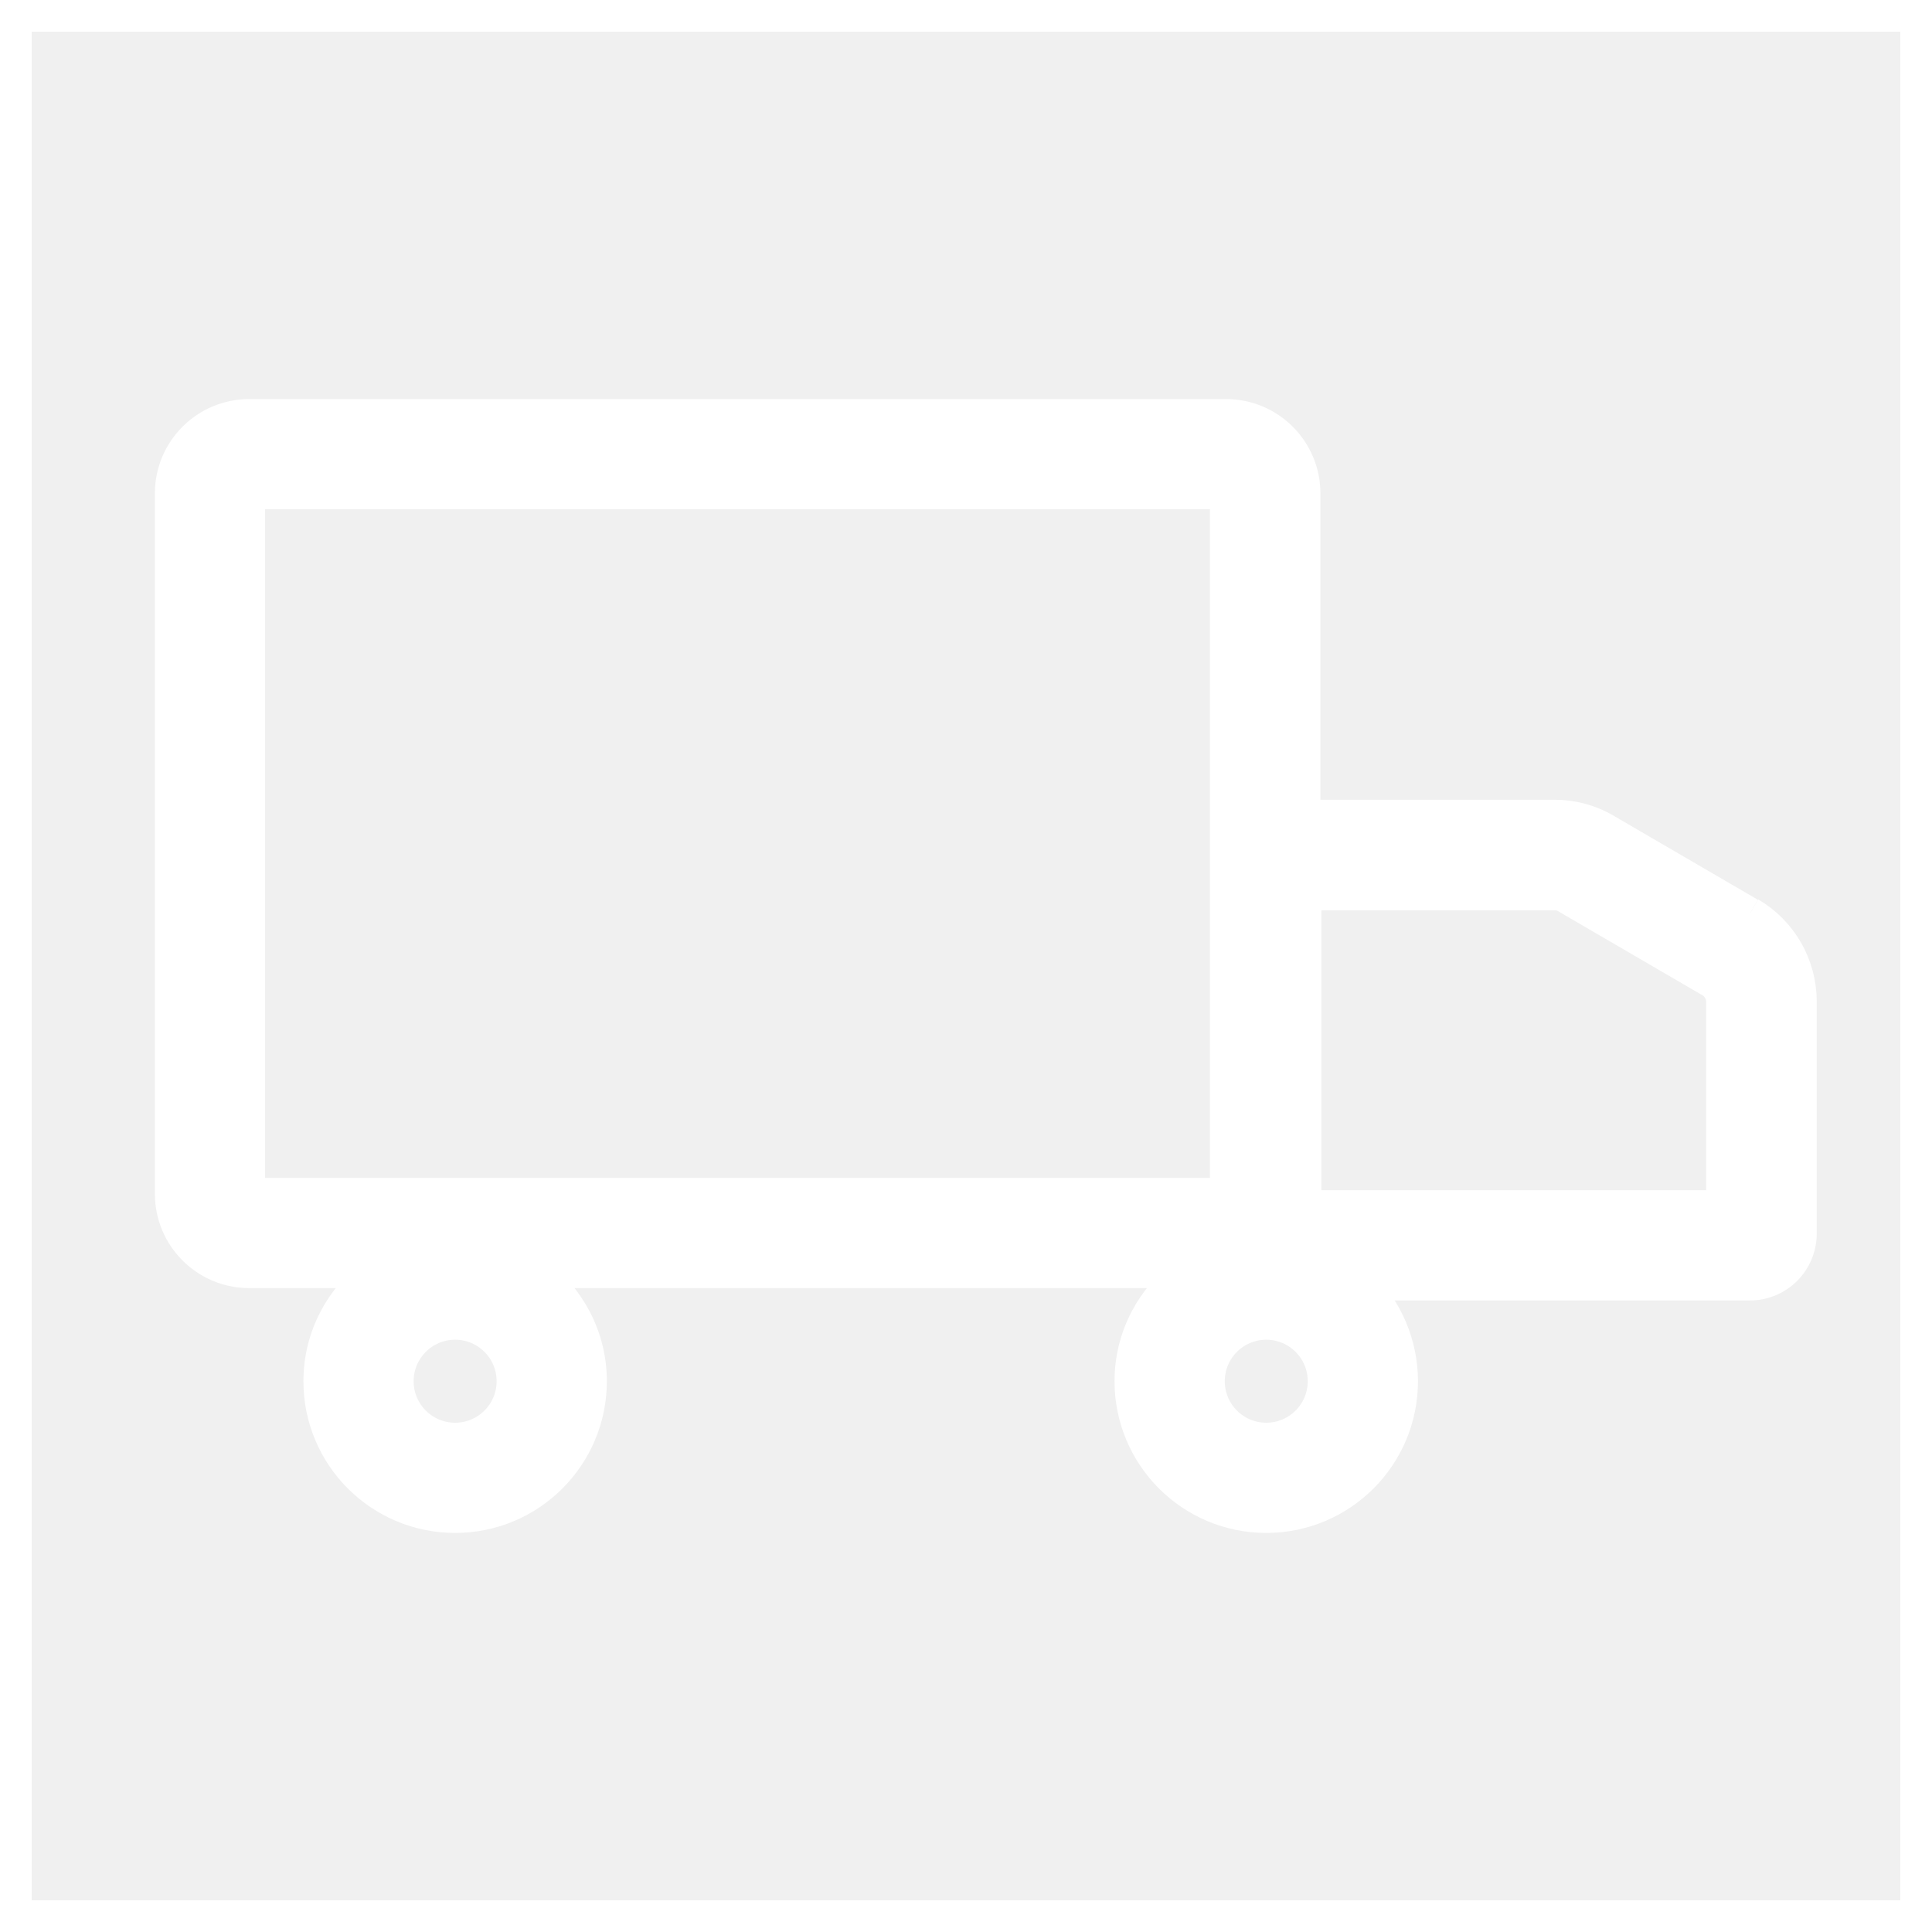
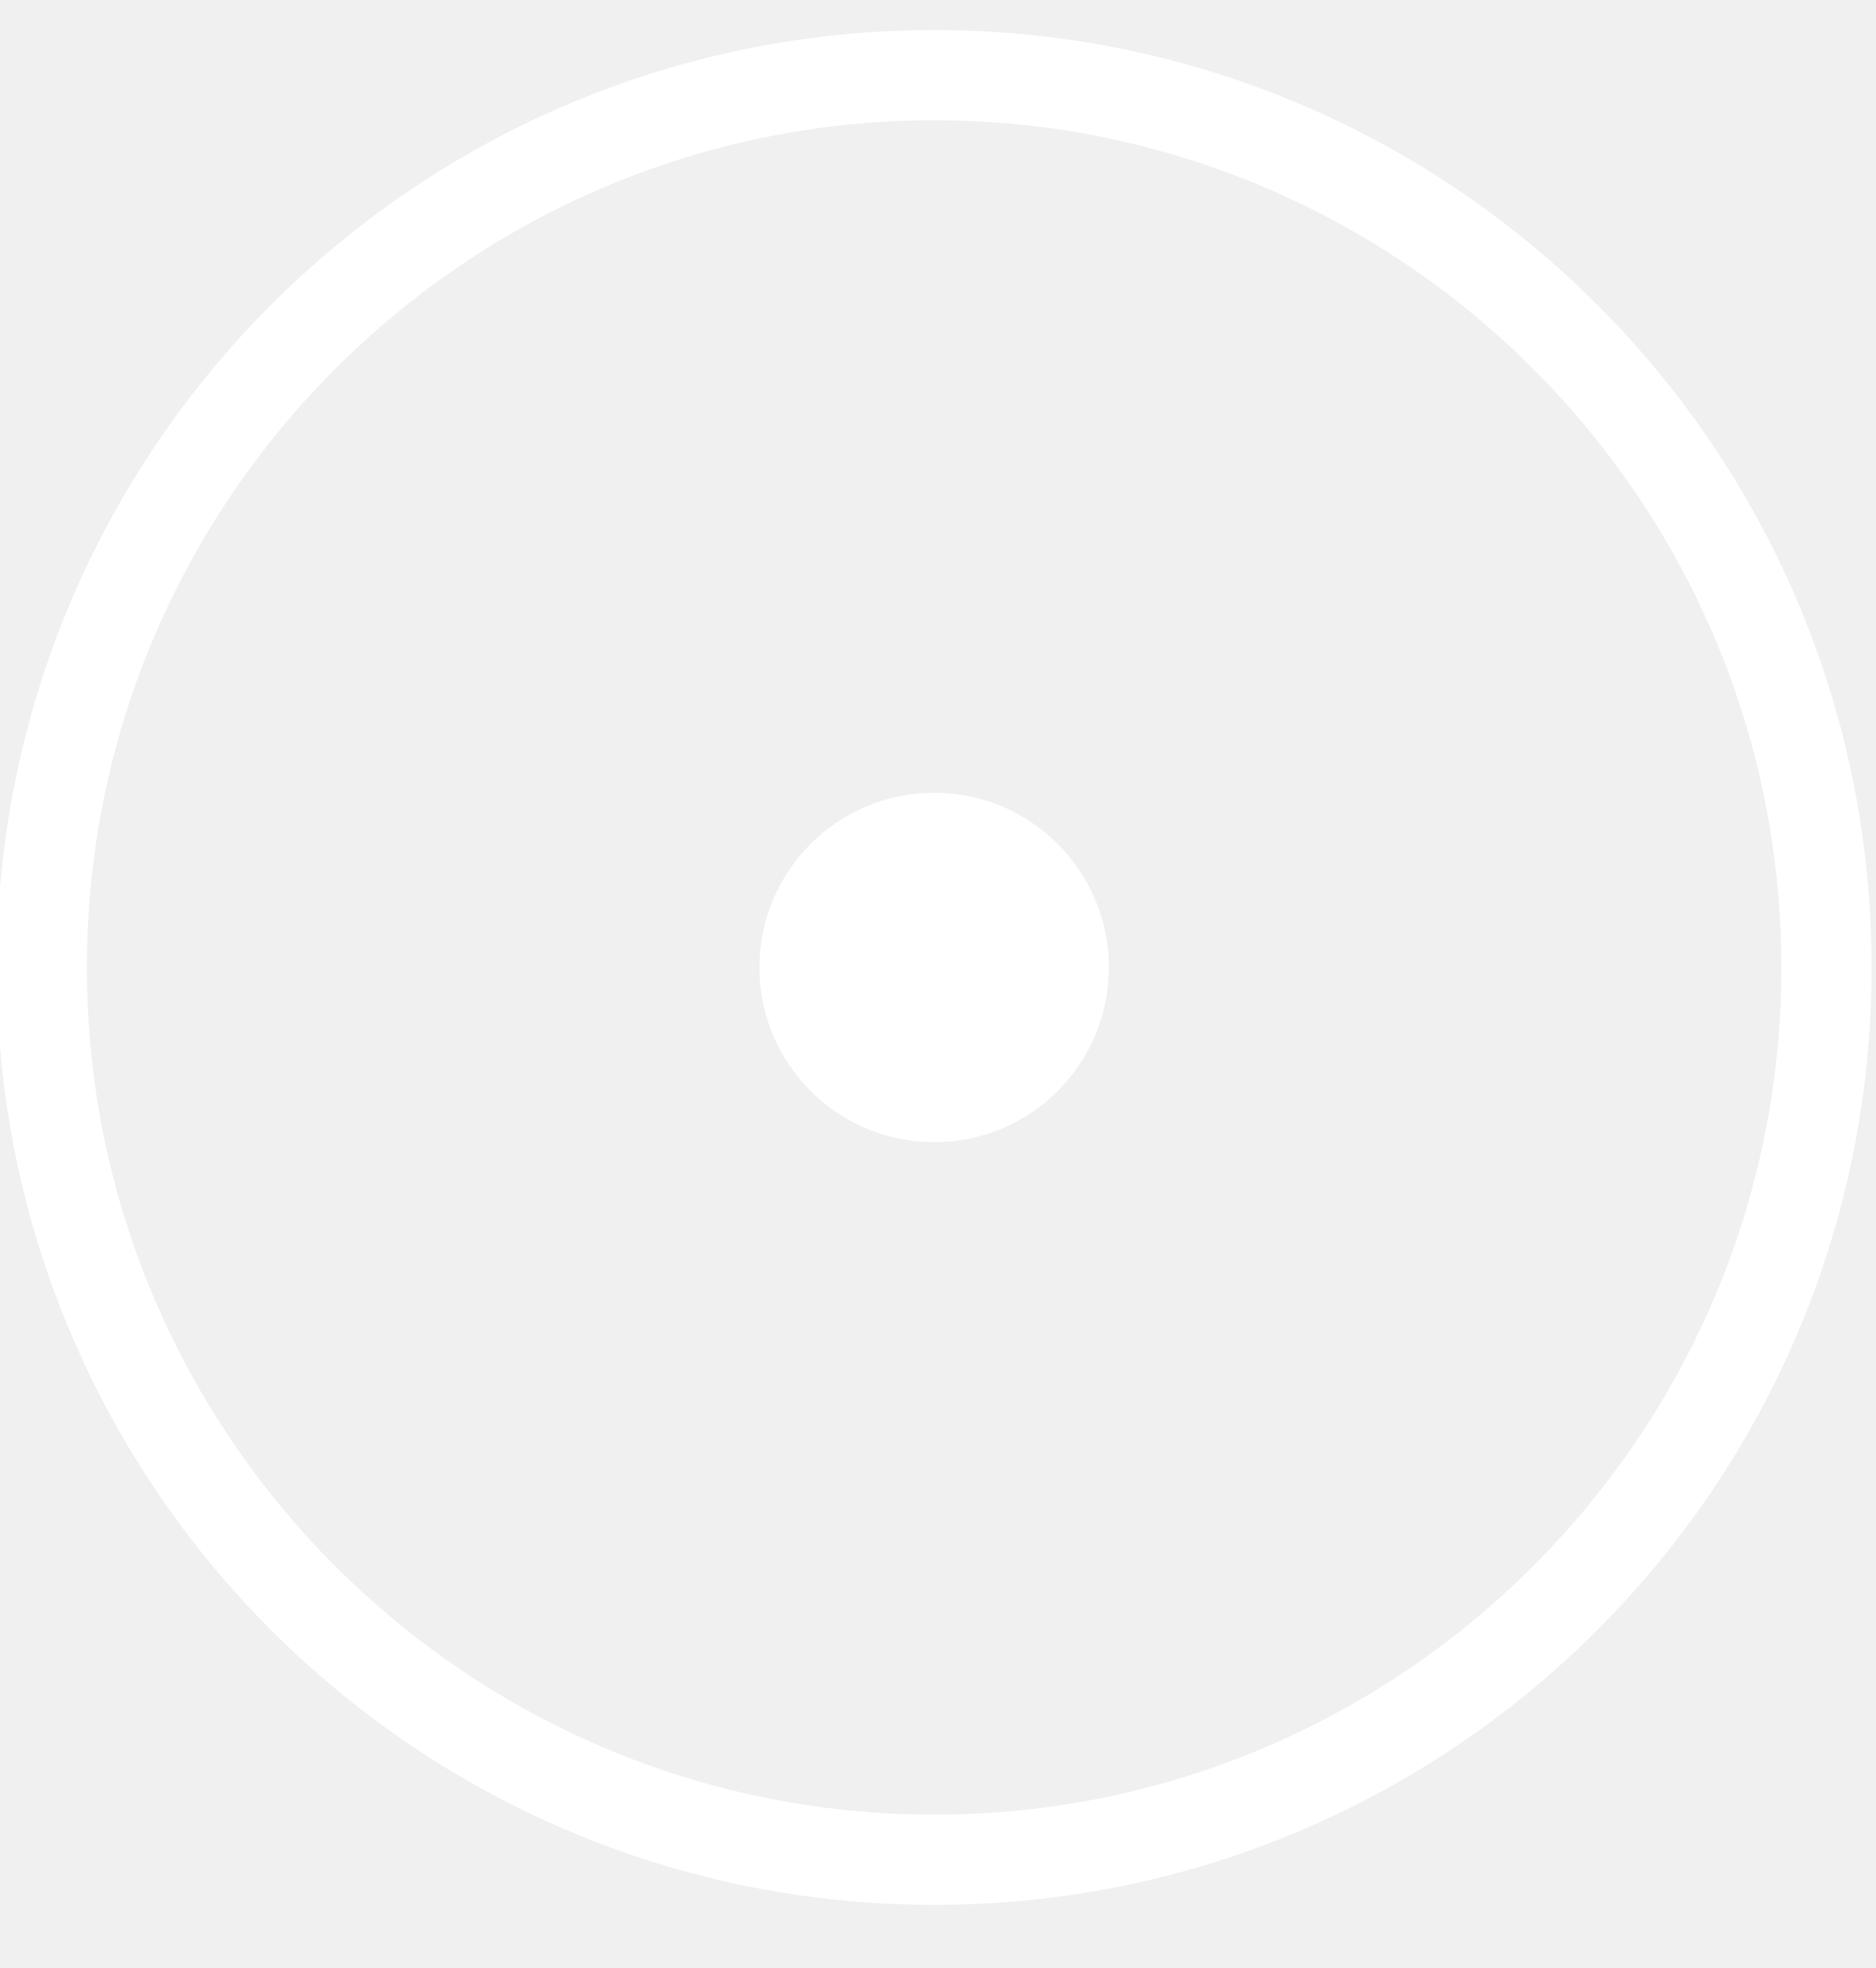
- <svg xmlns="http://www.w3.org/2000/svg" id="Layer_2" data-name="Layer 2" viewBox="0 0 61 61">
+ <svg xmlns="http://www.w3.org/2000/svg" id="Layer_1" data-name="Layer 1" viewBox="0 0 62.39 65.46">
  <defs>
    <style>
      .cls-1 {
        fill: #fff;
-       }
- 
-       .cls-1, .cls-2 {
-         stroke: #fff;
-         stroke-miterlimit: 10;
      }

      .cls-2 {
        fill: none;
      }

      .cls-3 {
        clip-path: url(#clippath-1);
      }

      .cls-4 {
+         clip-path: url(#clippath-2);
+       }
+ 
+       .cls-5 {
        clip-path: url(#clippath);
      }
    </style>
    <clipPath id="clippath">
-       <rect class="cls-2" x=".5" y=".5" width="60" height="60" />
+       <rect class="cls-2" x="-111.13" y="-49.46" width="841.89" height="595.28" />
    </clipPath>
    <clipPath id="clippath-1">
-       <rect class="cls-2" x=".5" y=".5" width="60" height="60" />
+       <rect class="cls-2" x="-111.13" y="-49.46" width="841.89" height="595.28" />
+     </clipPath>
+     <clipPath id="clippath-2">
+       <rect class="cls-2" x="-111.13" y="-49.46" width="841.89" height="595.28" />
    </clipPath>
  </defs>
-   <g id="Layer_1-2" data-name="Layer 1">
-     <g>
+   <g class="cls-5">
+     <g class="cls-3">
      <g class="cls-4">
        <g>
-           <g class="cls-3">
-             <path class="cls-1" d="M55.25,28.84l-4.55-2.65c-.49-.29-1.05-.44-1.62-.44h-7.89v-10.17c0-1.37-1.11-2.48-2.48-2.48H7.87c-1.37,0-2.48,1.11-2.48,2.48v22.11c0,1.37,1.11,2.48,2.48,2.48h3.96c-1.06.78-1.75,2.03-1.75,3.44,0,2.37,1.92,4.29,4.29,4.29s4.29-1.92,4.29-4.29c0-1.41-.69-2.66-1.75-3.44h20.53c-1.06.78-1.75,2.03-1.75,3.44,0,2.37,1.92,4.29,4.29,4.29s4.29-1.92,4.29-4.29c0-1.19-.49-2.27-1.27-3.05h12.25c.89,0,1.61-.72,1.61-1.61v-7.33c0-1.15-.61-2.21-1.6-2.79M14.37,45.42c-1,0-1.81-.81-1.81-1.81s.81-1.81,1.81-1.81,1.81.81,1.81,1.81-.81,1.81-1.81,1.81M7.87,15.58h30.83v22.11H7.87V15.58ZM39.98,45.42c-1,0-1.81-.81-1.81-1.81s.81-1.81,1.81-1.81,1.81.81,1.81,1.81-.81,1.81-1.81,1.81M54.37,38.08h-13.15v-9.84h7.86c.13,0,.26.03.37.1l4.55,2.65c.23.13.37.38.37.64v6.46Z" />
-           </g>
-           <rect class="cls-2" x=".5" y=".5" width="60" height="60" />
+           <path class="cls-1" d="M31.07,4c15.54,0,28.18,12.64,28.18,28.18s-12.64,28.18-28.18,28.18S2.89,47.72,2.89,32.18,15.54,4,31.07,4M31.07,1C13.85,1-.11,14.96-.11,32.18s13.96,31.18,31.18,31.18,31.18-13.96,31.18-31.18S48.3,1,31.07,1" />
+           <path class="cls-1" d="M36.88,32.18c0,3.21-2.6,5.81-5.81,5.81s-5.81-2.6-5.81-5.81,2.6-5.81,5.81-5.81,5.81,2.6,5.81,5.81" />
        </g>
      </g>
-       <rect class="cls-2" x=".5" y=".5" width="60" height="60" />
    </g>
  </g>
</svg>
